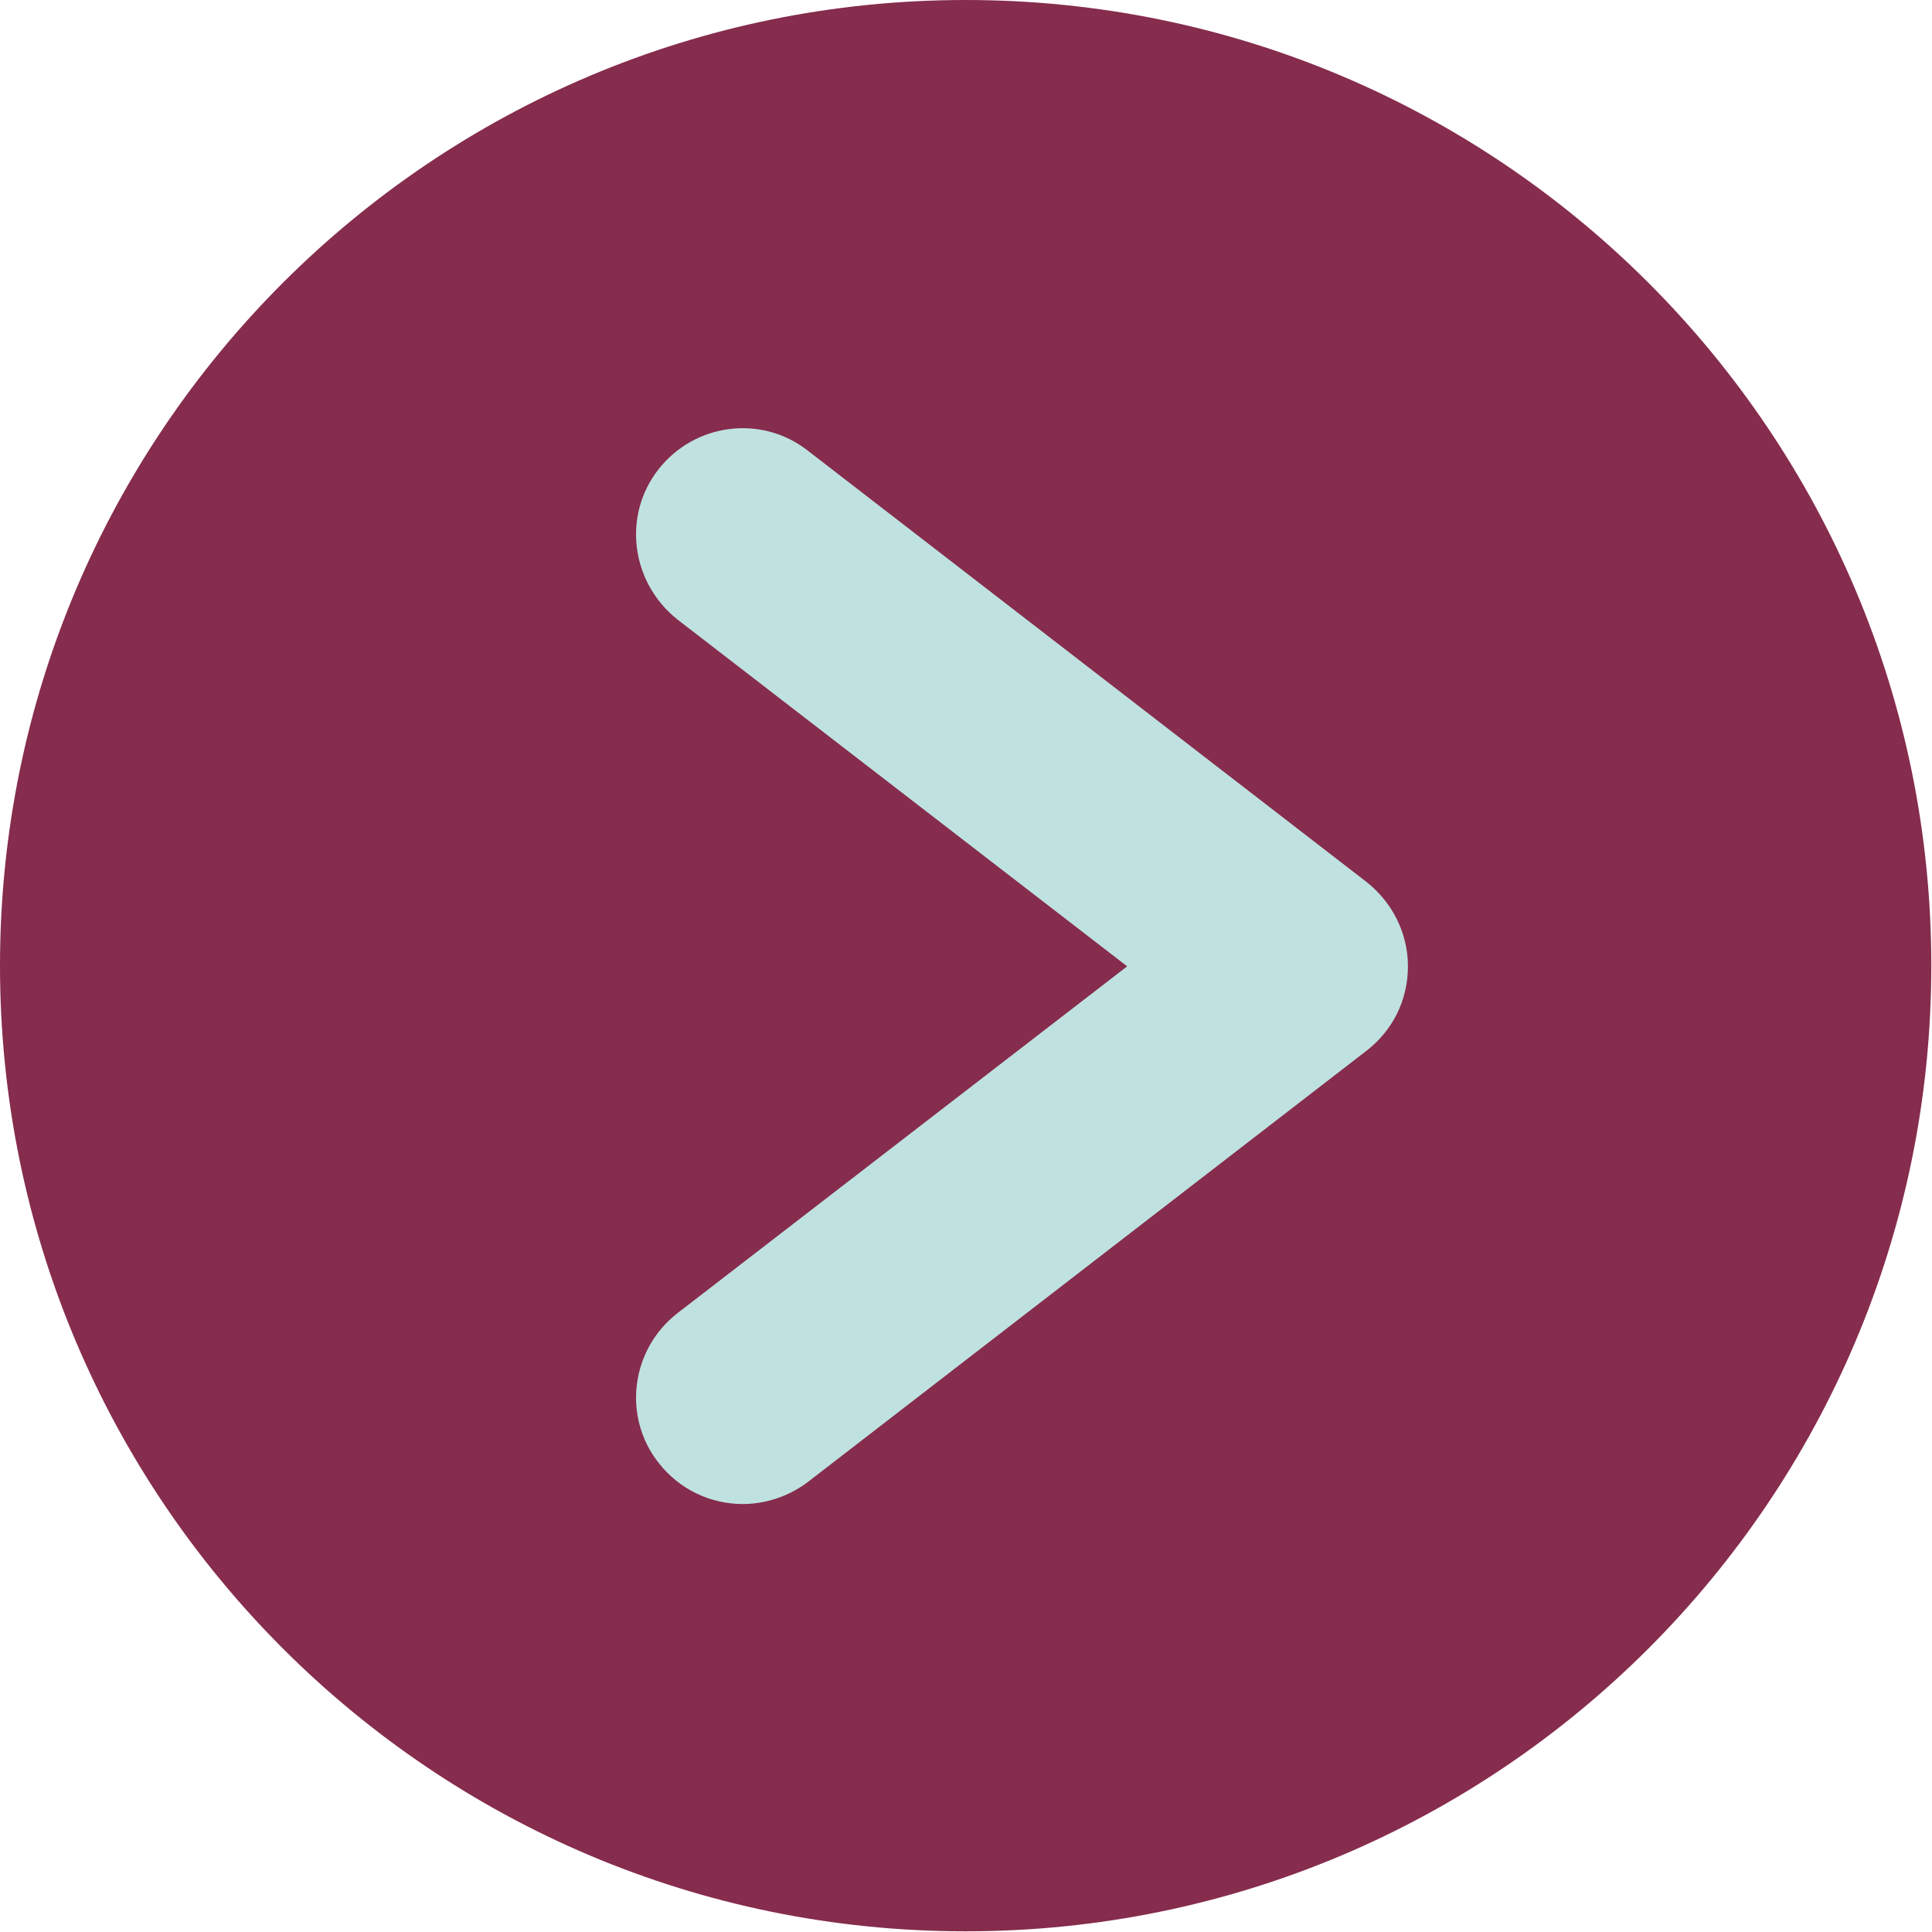
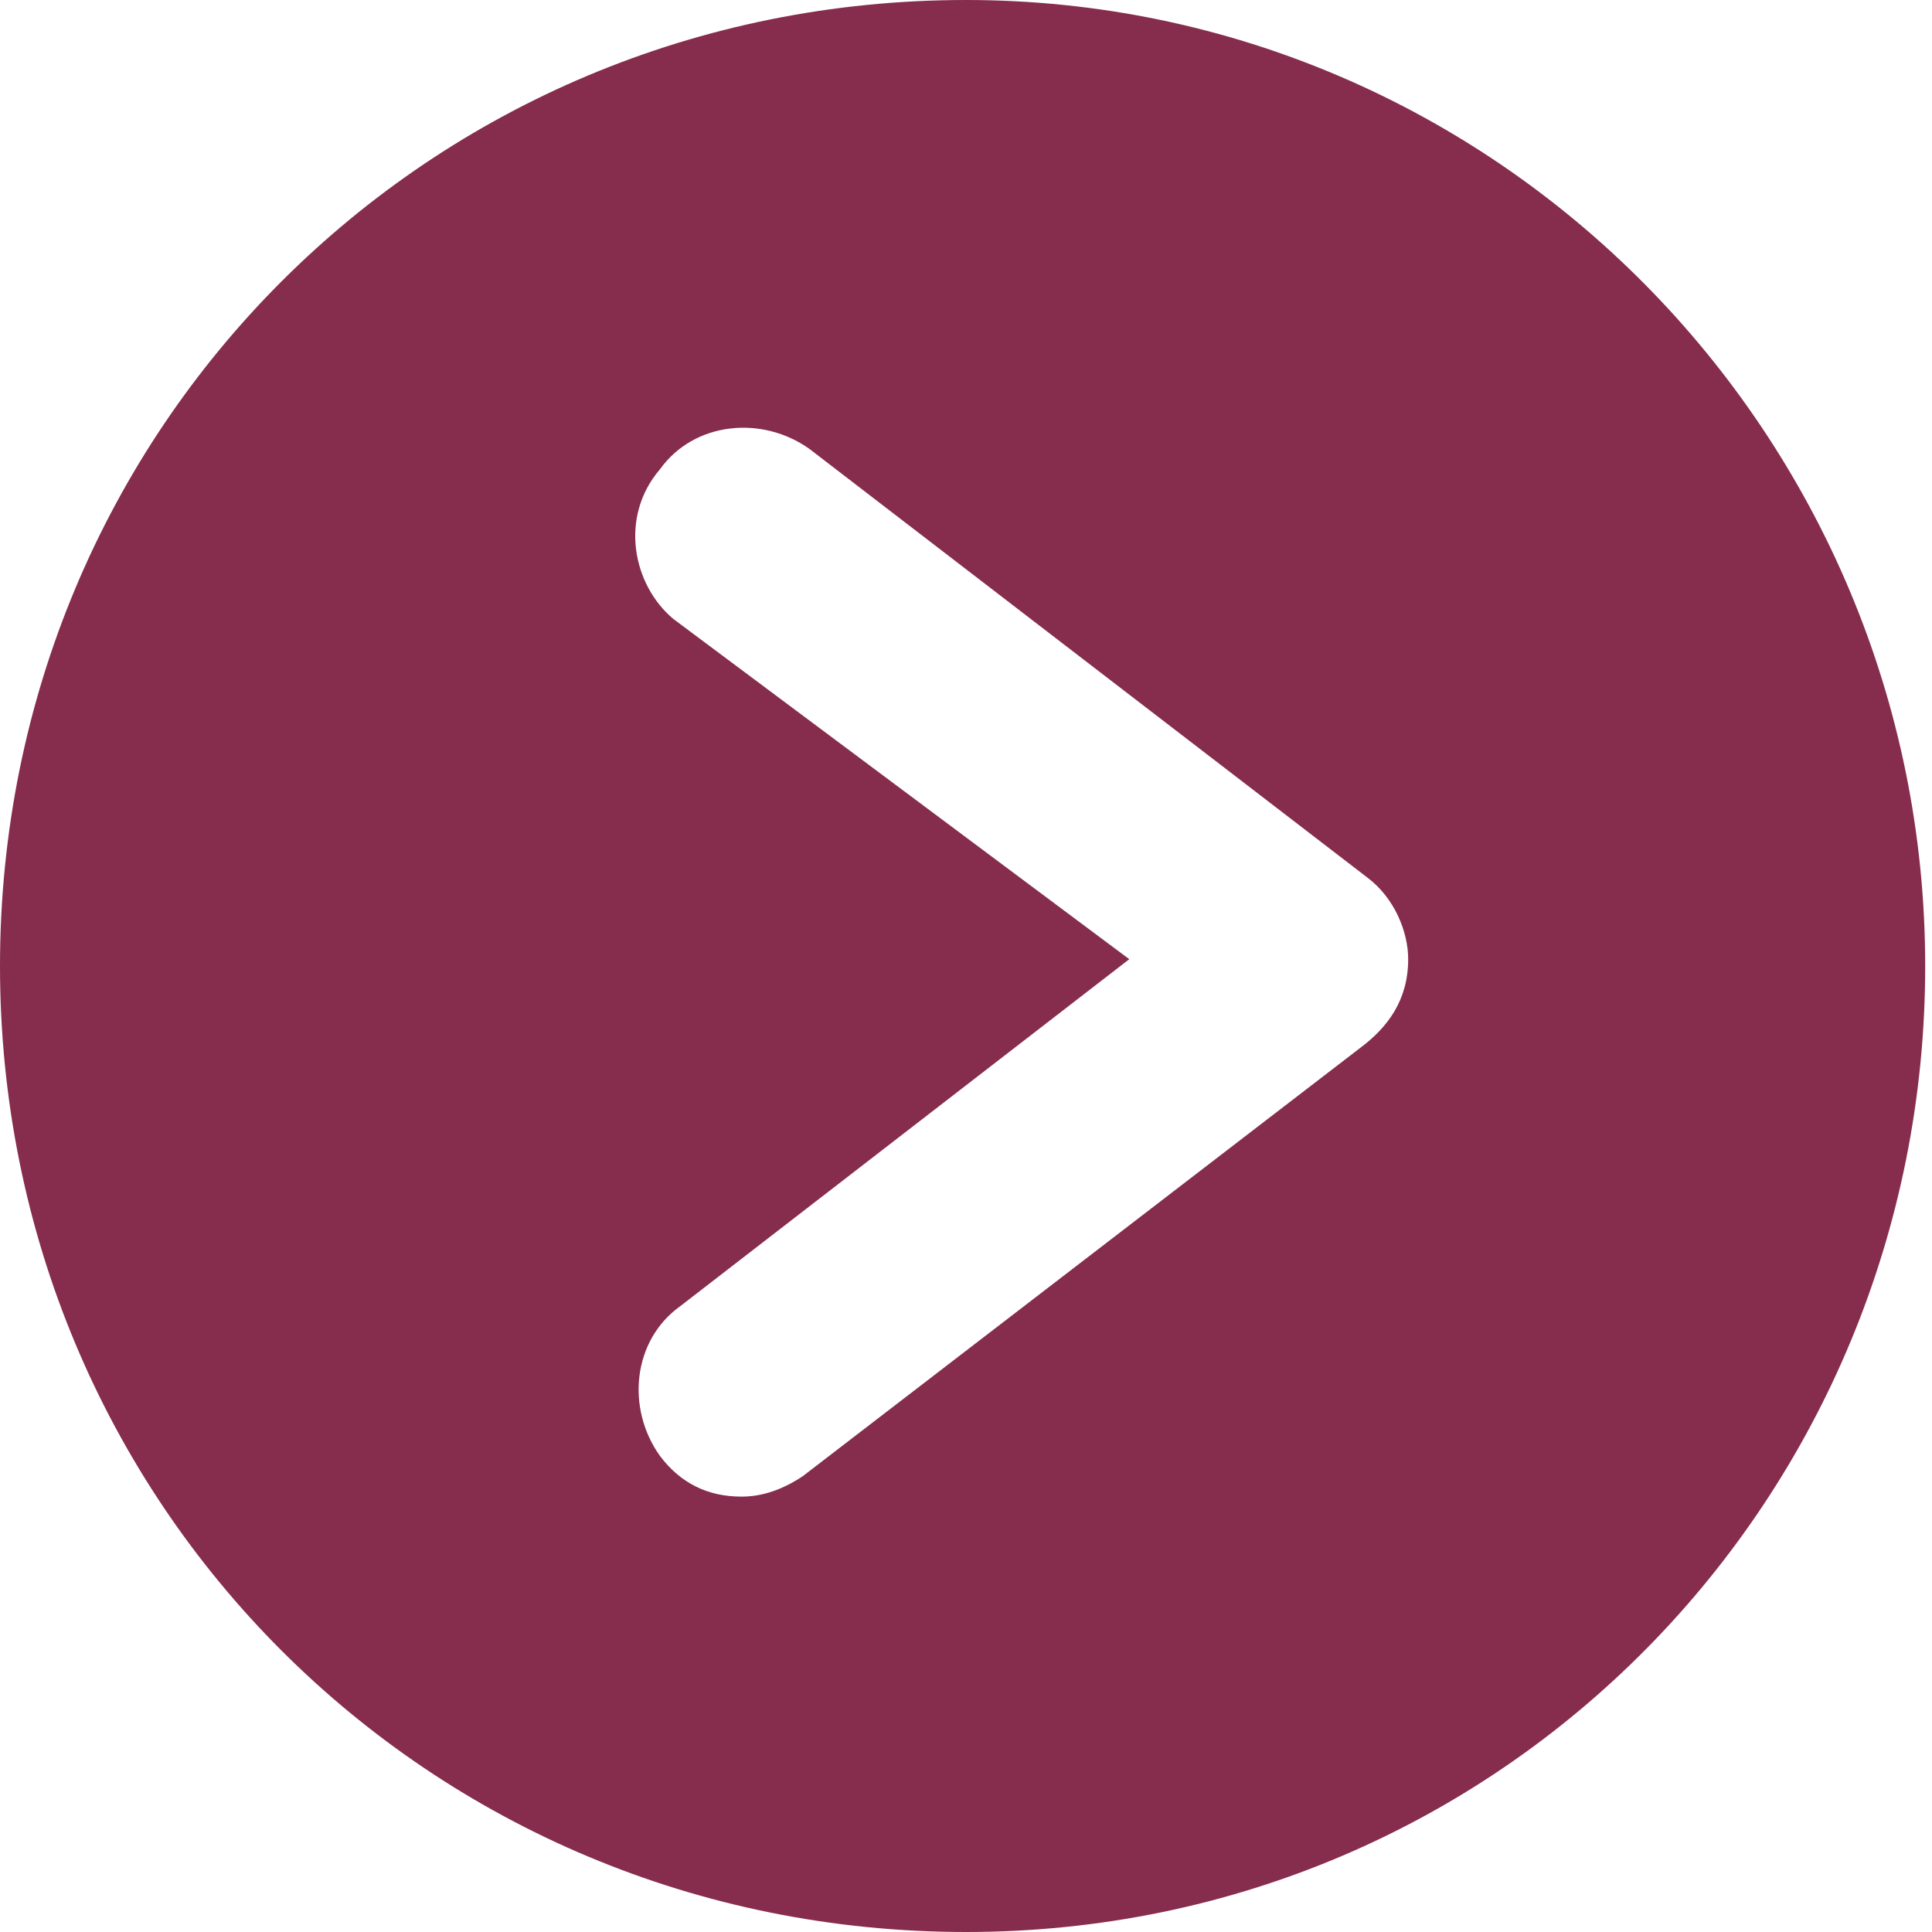
- <svg xmlns="http://www.w3.org/2000/svg" version="1.1" id="Lager_1" x="0px" y="0px" viewBox="0 0 28.35 28.35" style="enable-background:new 0 0 28.35 28.35;" xml:space="preserve">
+ <svg xmlns="http://www.w3.org/2000/svg" version="1.1" id="Lager_1" x="0px" y="0px" viewBox="0 0 28.4 28.4" style="enable-background:new 0 0 28.4 28.4;" xml:space="preserve">
  <style type="text/css">
	.st0{fill:#862C4D;}
- 	.st1{fill:#BFE2E0;}
</style>
-   <g>
-     <g>
-       <circle class="st0" cx="14.17" cy="14.17" r="14.17" />
-     </g>
-     <g>
-       <path class="st1" d="M10.9,22.07c-0.47,0-0.93-0.21-1.24-0.61c-0.53-0.68-0.4-1.66,0.28-2.19l6.6-5.09l-6.6-5.09    C9.26,8.55,9.13,7.57,9.66,6.89c0.53-0.68,1.51-0.81,2.19-0.28l8.2,6.33c0.38,0.3,0.61,0.75,0.61,1.24s-0.22,0.94-0.61,1.24    l-8.2,6.33C11.57,21.96,11.23,22.07,10.9,22.07z" />
-     </g>
-   </g>
+   <path class="st0" d="M14.2,0C6.3,0,0,6.3,0,14.2s6.3,14.2,14.2,14.2S28.3,22,28.3,14.2S22,0,14.2,0z M20,15.4l-8.2,6.3  c-0.3,0.2-0.6,0.3-0.9,0.3c-0.5,0-0.9-0.2-1.2-0.6c-0.5-0.7-0.4-1.7,0.3-2.2l6.6-5.1L9.9,9.1C9.3,8.6,9.1,7.6,9.7,6.9  c0.5-0.7,1.5-0.8,2.2-0.3l8.2,6.3c0.4,0.3,0.6,0.8,0.6,1.2C20.7,14.7,20.4,15.1,20,15.4z" />
</svg>
